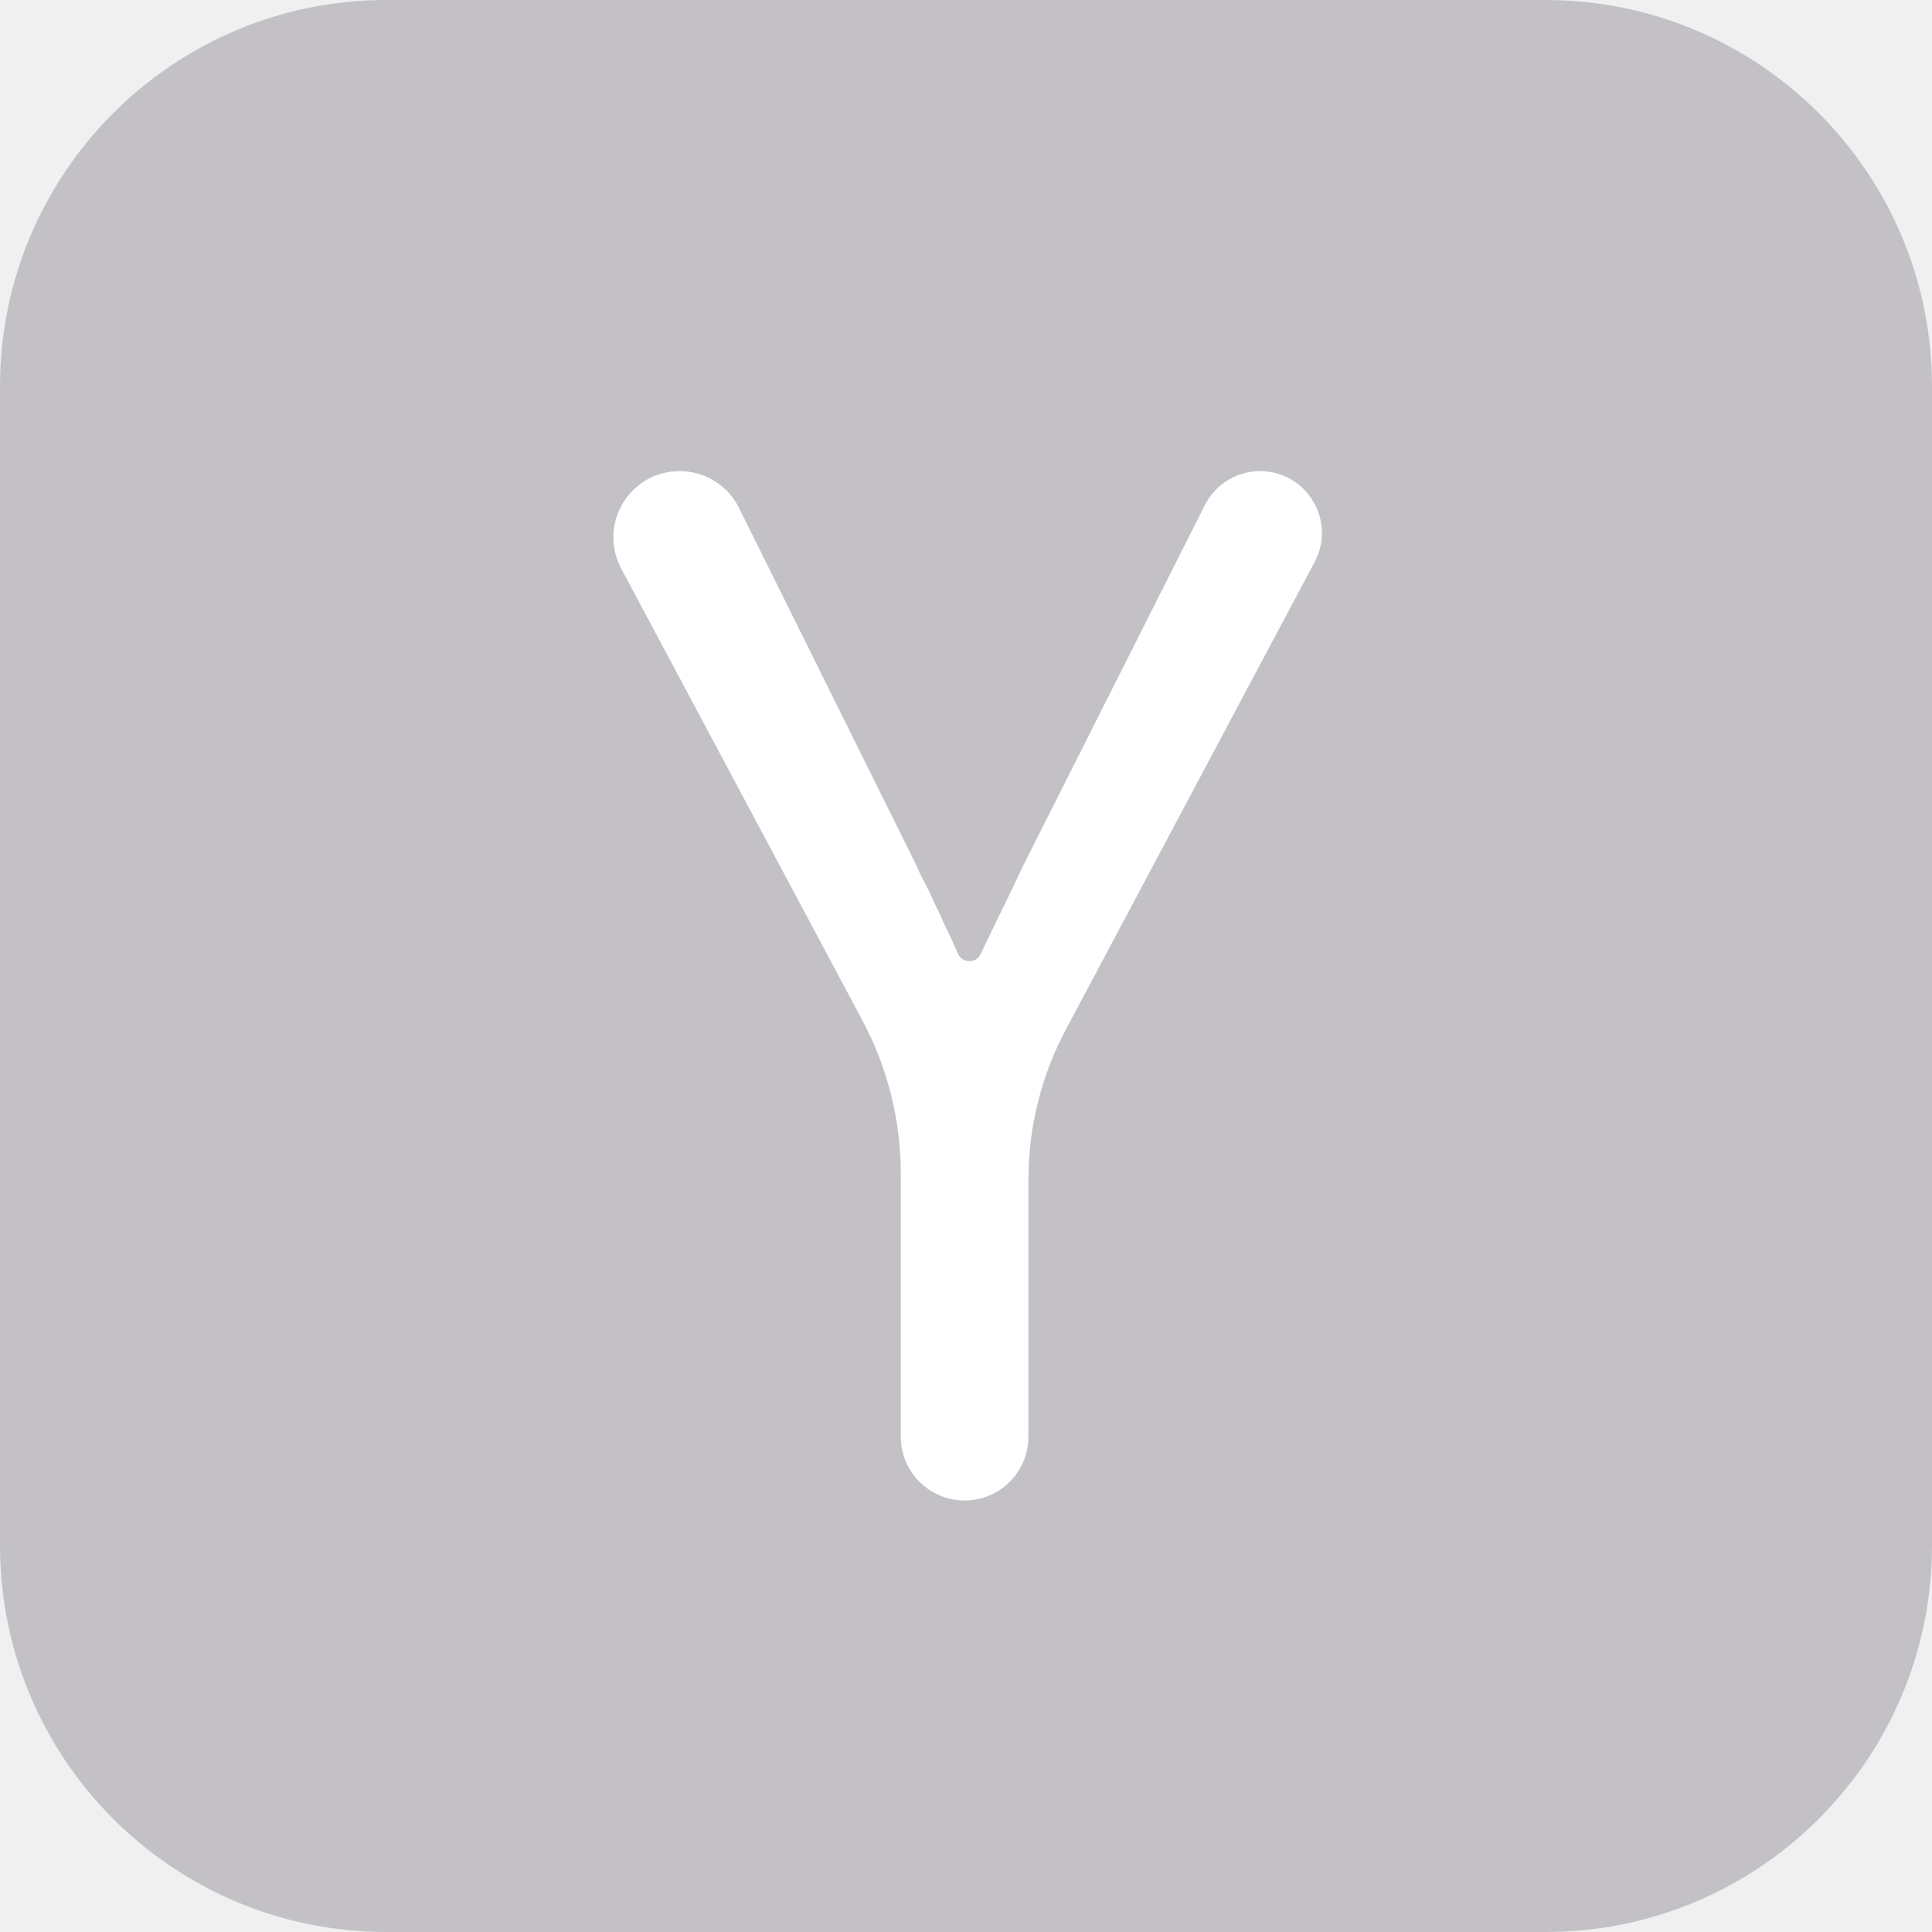
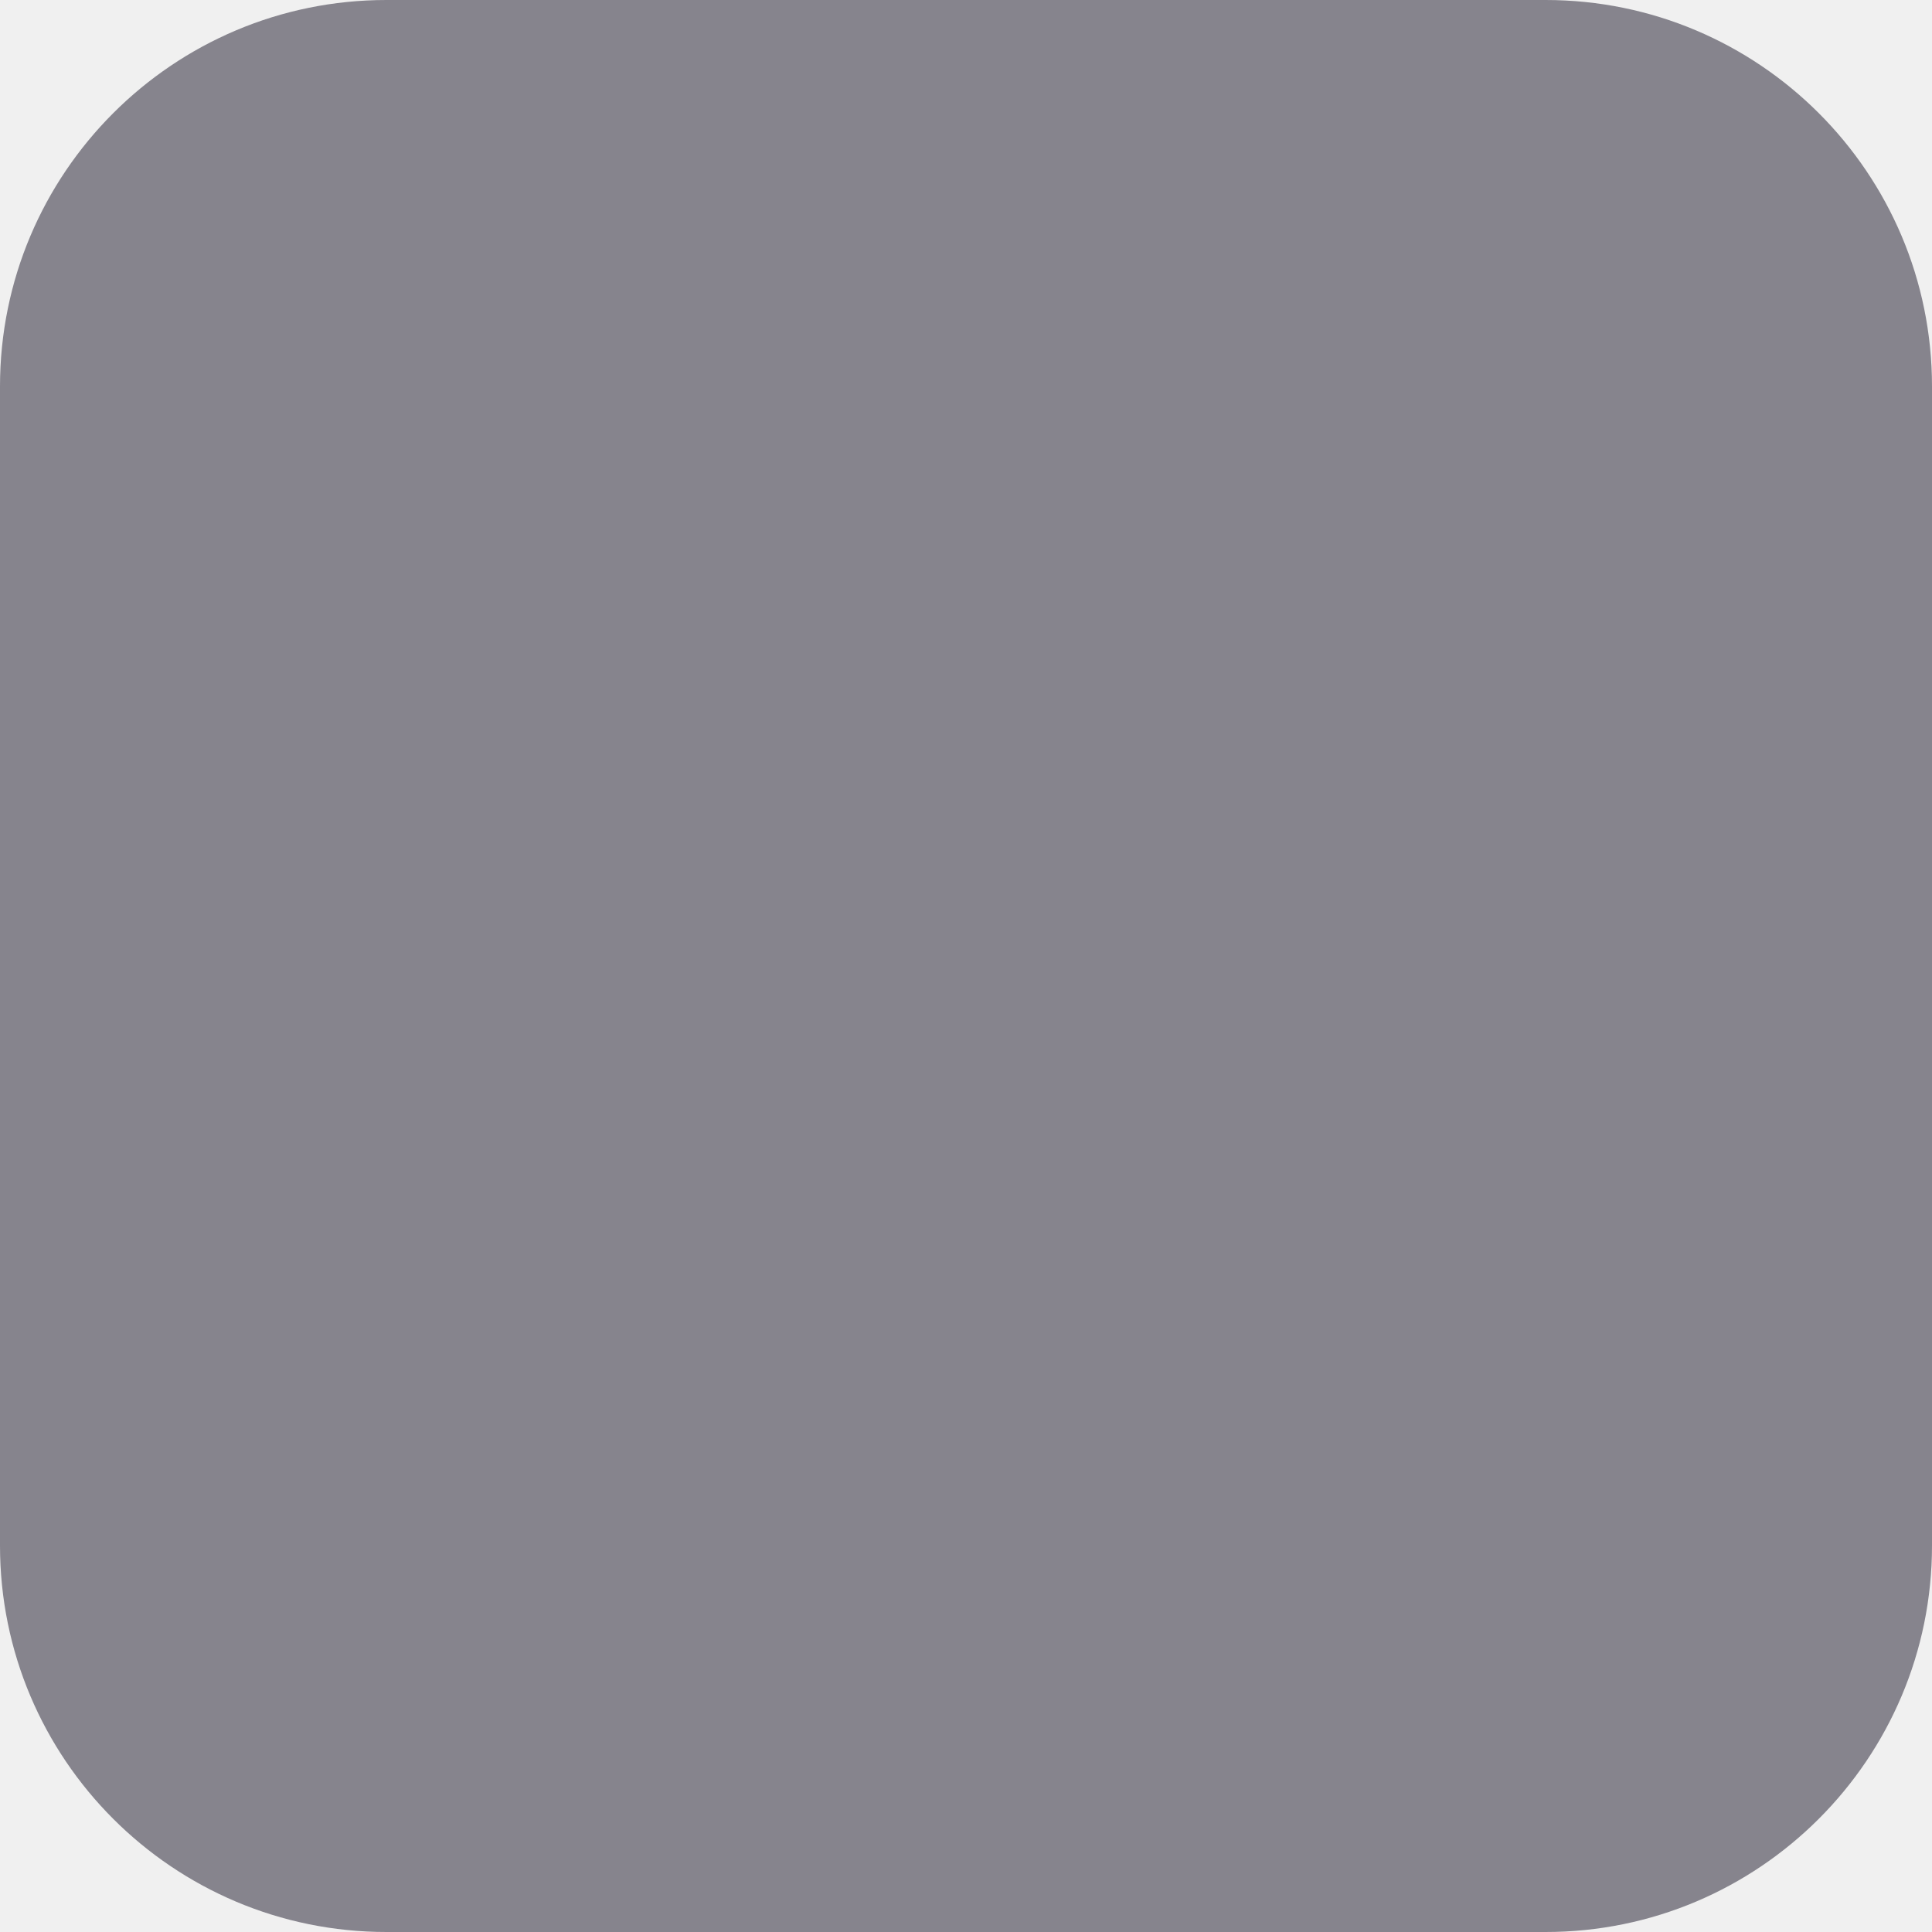
<svg xmlns="http://www.w3.org/2000/svg" width="20" height="20" viewBox="0 0 20 20" fill="none">
  <g id="Group">
-     <path id="Vector" d="M16 0H4C1.791 0 0 1.791 0 4V16C0 18.209 1.791 20 4 20H16C18.209 20 20 18.209 20 16V4C20 1.791 18.209 0 16 0Z" fill="#C3C1C6" />
-     <path id="Vector_2" d="M9.325 12.154C9.325 11.599 9.189 11.052 8.927 10.562L6.431 5.886C6.187 5.429 6.518 4.877 7.036 4.877C7.297 4.877 7.535 5.025 7.65 5.258L9.481 8.947C9.512 9.02 9.548 9.095 9.59 9.172C9.616 9.221 9.64 9.272 9.662 9.323C9.687 9.382 9.721 9.438 9.745 9.499C9.755 9.524 9.766 9.548 9.776 9.569C9.828 9.672 9.874 9.773 9.916 9.871C9.958 9.972 10.103 9.977 10.15 9.879C10.197 9.781 10.245 9.681 10.296 9.576C10.395 9.374 10.496 9.165 10.599 8.947L12.472 5.23C12.581 5.014 12.802 4.877 13.044 4.877C13.527 4.877 13.836 5.392 13.609 5.818L11.035 10.655C10.779 11.135 10.646 11.67 10.646 12.214V14.873C10.646 15.238 10.35 15.533 9.986 15.533C9.621 15.533 9.325 15.238 9.325 14.873V12.154Z" fill="white" />
+     <path id="Vector" d="M16 0H4C1.791 0 0 1.791 0 4V16C0 18.209 1.791 20 4 20H16C18.209 20 20 18.209 20 16V4C20 1.791 18.209 0 16 0Z" fill="#86848D" />
+     <path id="Vector_2" d="M9.325 12.154C9.325 11.599 9.189 11.052 8.927 10.562L6.431 5.886C6.187 5.429 6.518 4.877 7.036 4.877C7.297 4.877 7.535 5.025 7.65 5.258L9.481 8.947C9.512 9.02 9.548 9.095 9.59 9.172C9.616 9.221 9.64 9.272 9.662 9.323C9.687 9.382 9.721 9.438 9.745 9.499C9.755 9.524 9.766 9.548 9.776 9.569C9.828 9.672 9.874 9.773 9.916 9.871C9.958 9.972 10.103 9.977 10.15 9.879C10.197 9.781 10.245 9.681 10.296 9.576C10.395 9.374 10.496 9.165 10.599 8.947L12.472 5.23C12.581 5.014 12.802 4.877 13.044 4.877C13.527 4.877 13.836 5.392 13.609 5.818L11.035 10.655C10.779 11.135 10.646 11.67 10.646 12.214V14.873C10.646 15.238 10.35 15.533 9.986 15.533C9.621 15.533 9.325 15.238 9.325 14.873V12.154Z" fill="none" />
  </g>
</svg>
